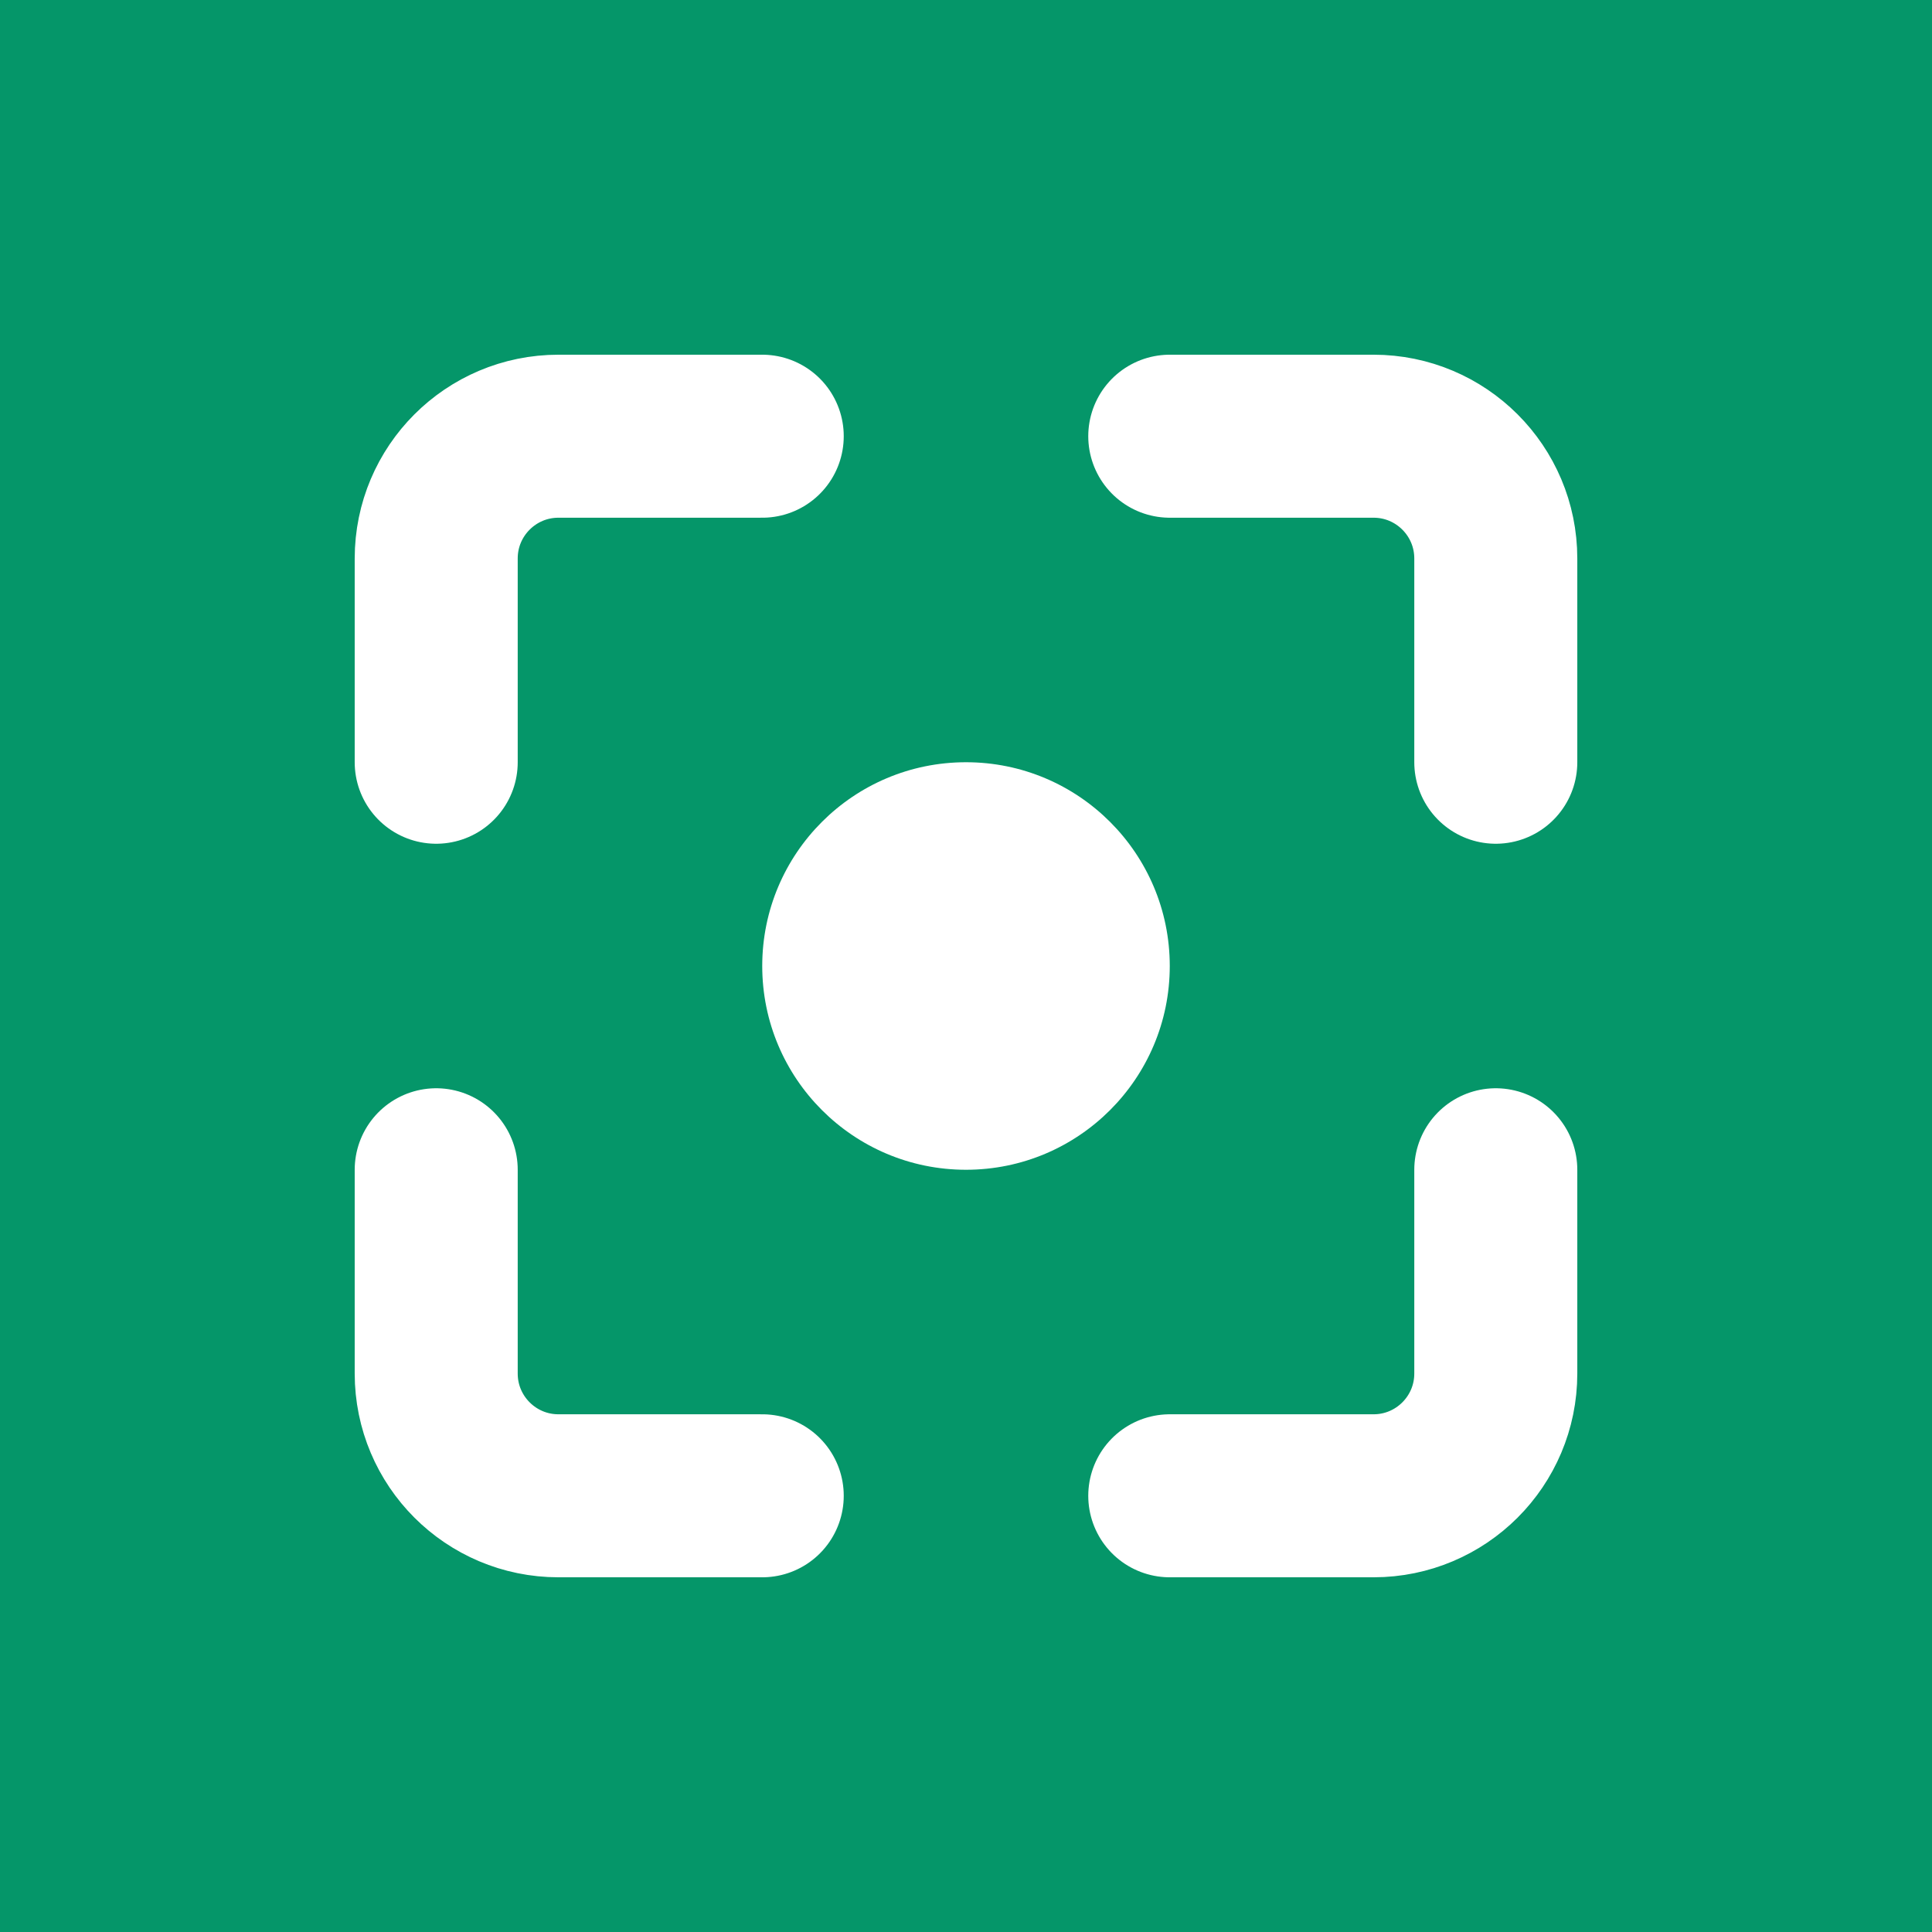
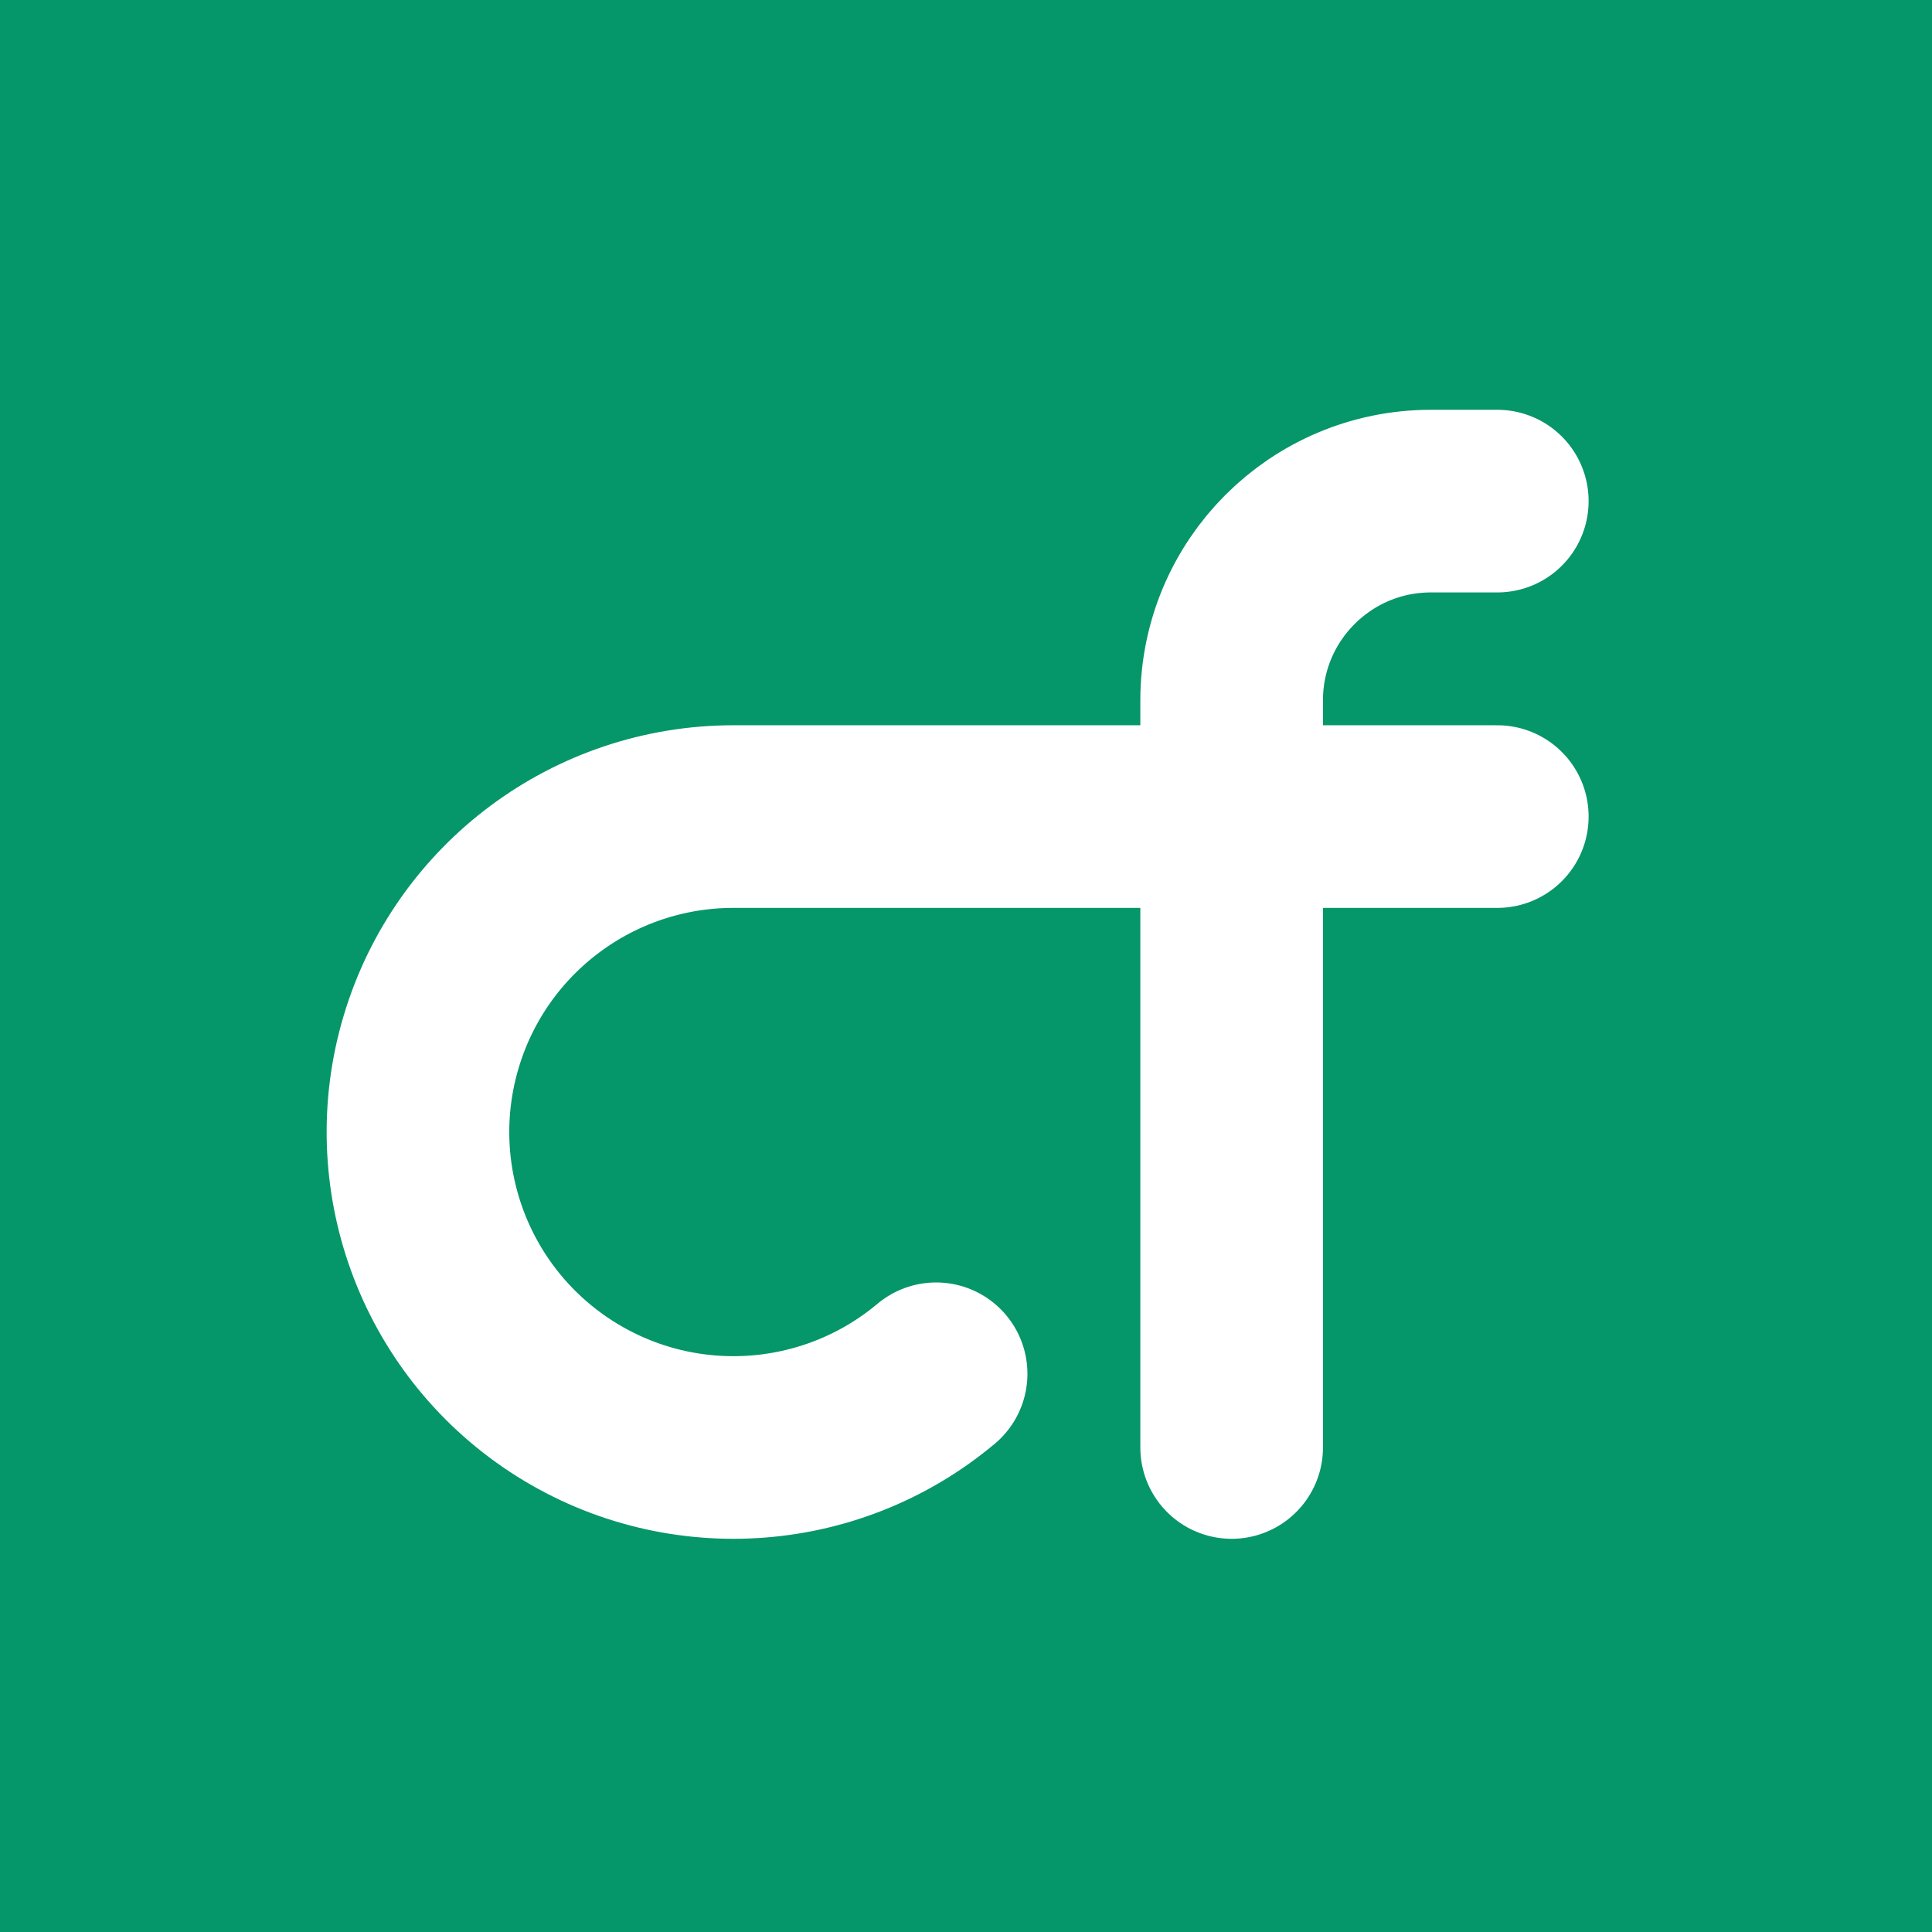
<svg xmlns="http://www.w3.org/2000/svg" viewBox="0 0 32 32" fill="none">
  <rect width="32" height="32" fill="#059669" />
-   <g transform="translate(16 16) scale(1.35) translate(-16 -16)">
-     <path d="M9.5 13.5v-2.5a1.5 1.5 0 0 1 1.5-1.5h2.5M18.5 9.5H21a1.5 1.5 0 0 1 1.5 1.5v2.5M22.5 18.5V21a1.5 1.5 0 0 1-1.5 1.5h-2.5M13.5 22.5H11A1.5 1.5 0 0 1 9.5 21v-2.5" stroke="#fff" stroke-width="2" stroke-linecap="round" />
-     <circle cx="16" cy="16" r="2.5" fill="#fff" />
-   </g>
+   <path transform="translate(16 16) scale(1.1) translate(-16 -16)" d="M15.55 22.14A4.75 4.75 0 1 1 12.5 13.75H24M20 23.25V12a3 3 0 0 1 3-3h1" stroke="#fff" stroke-width="2.75" stroke-linecap="round" stroke-linejoin="round" />
</svg>
